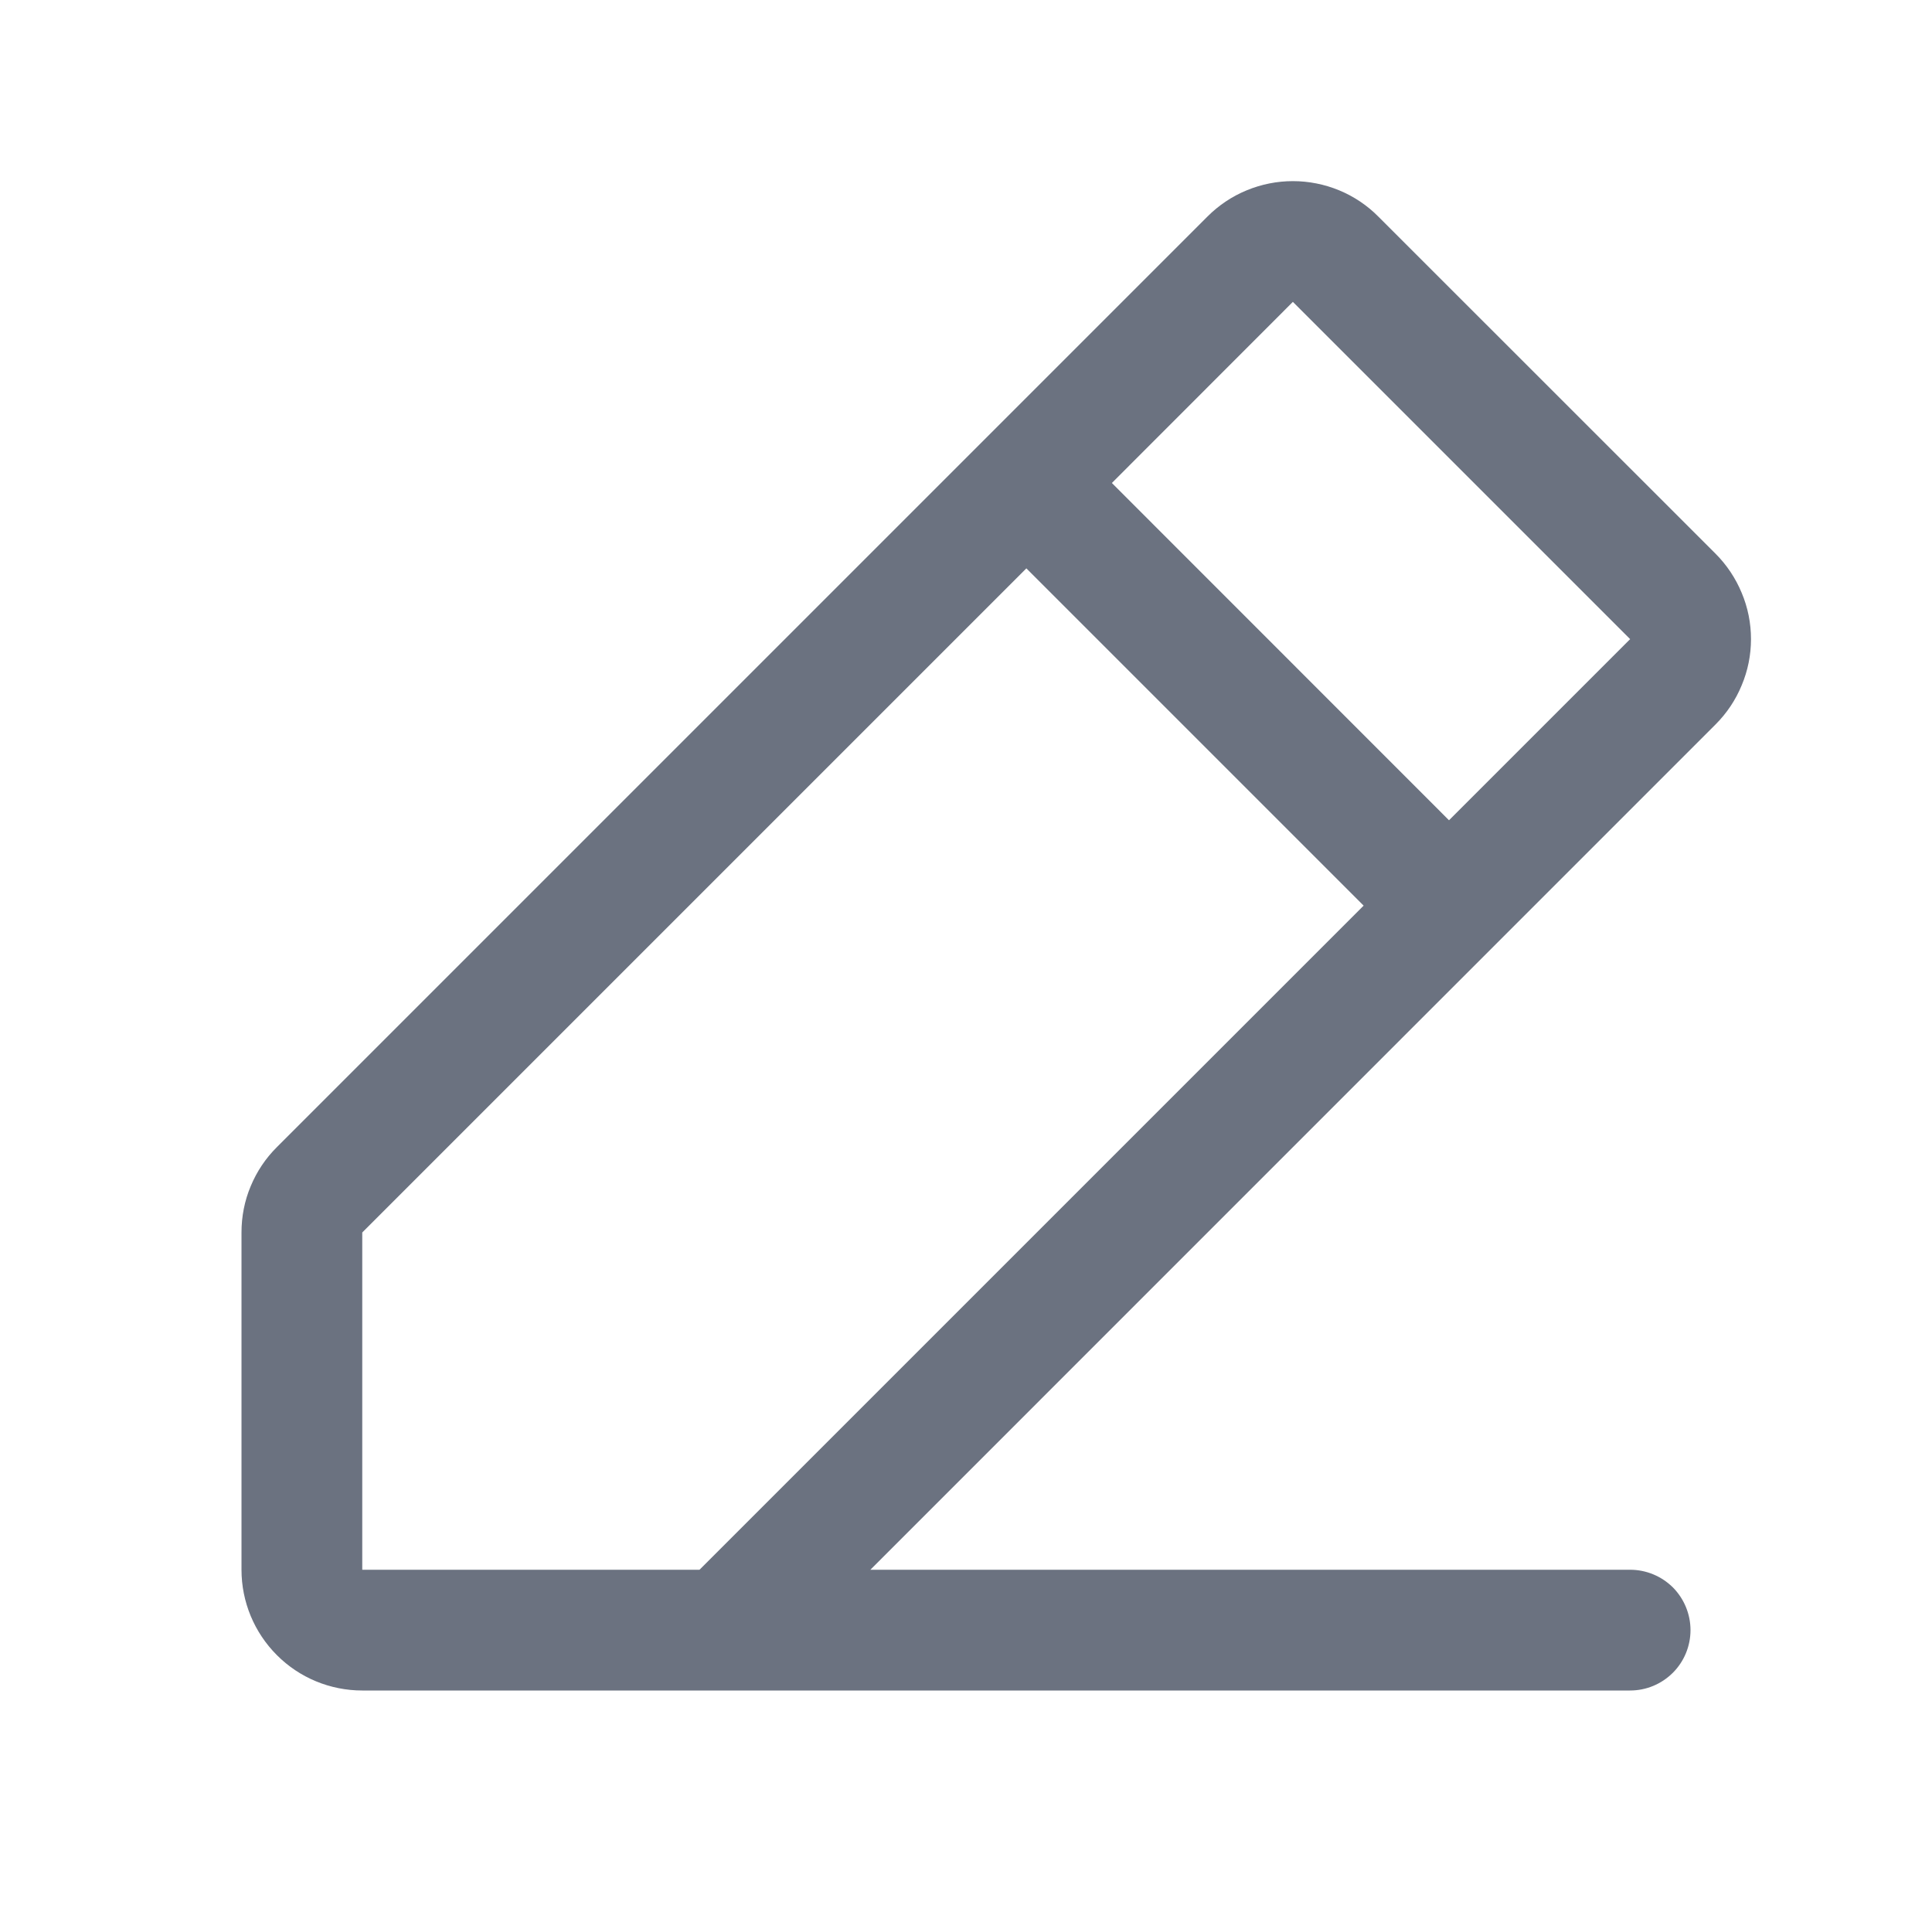
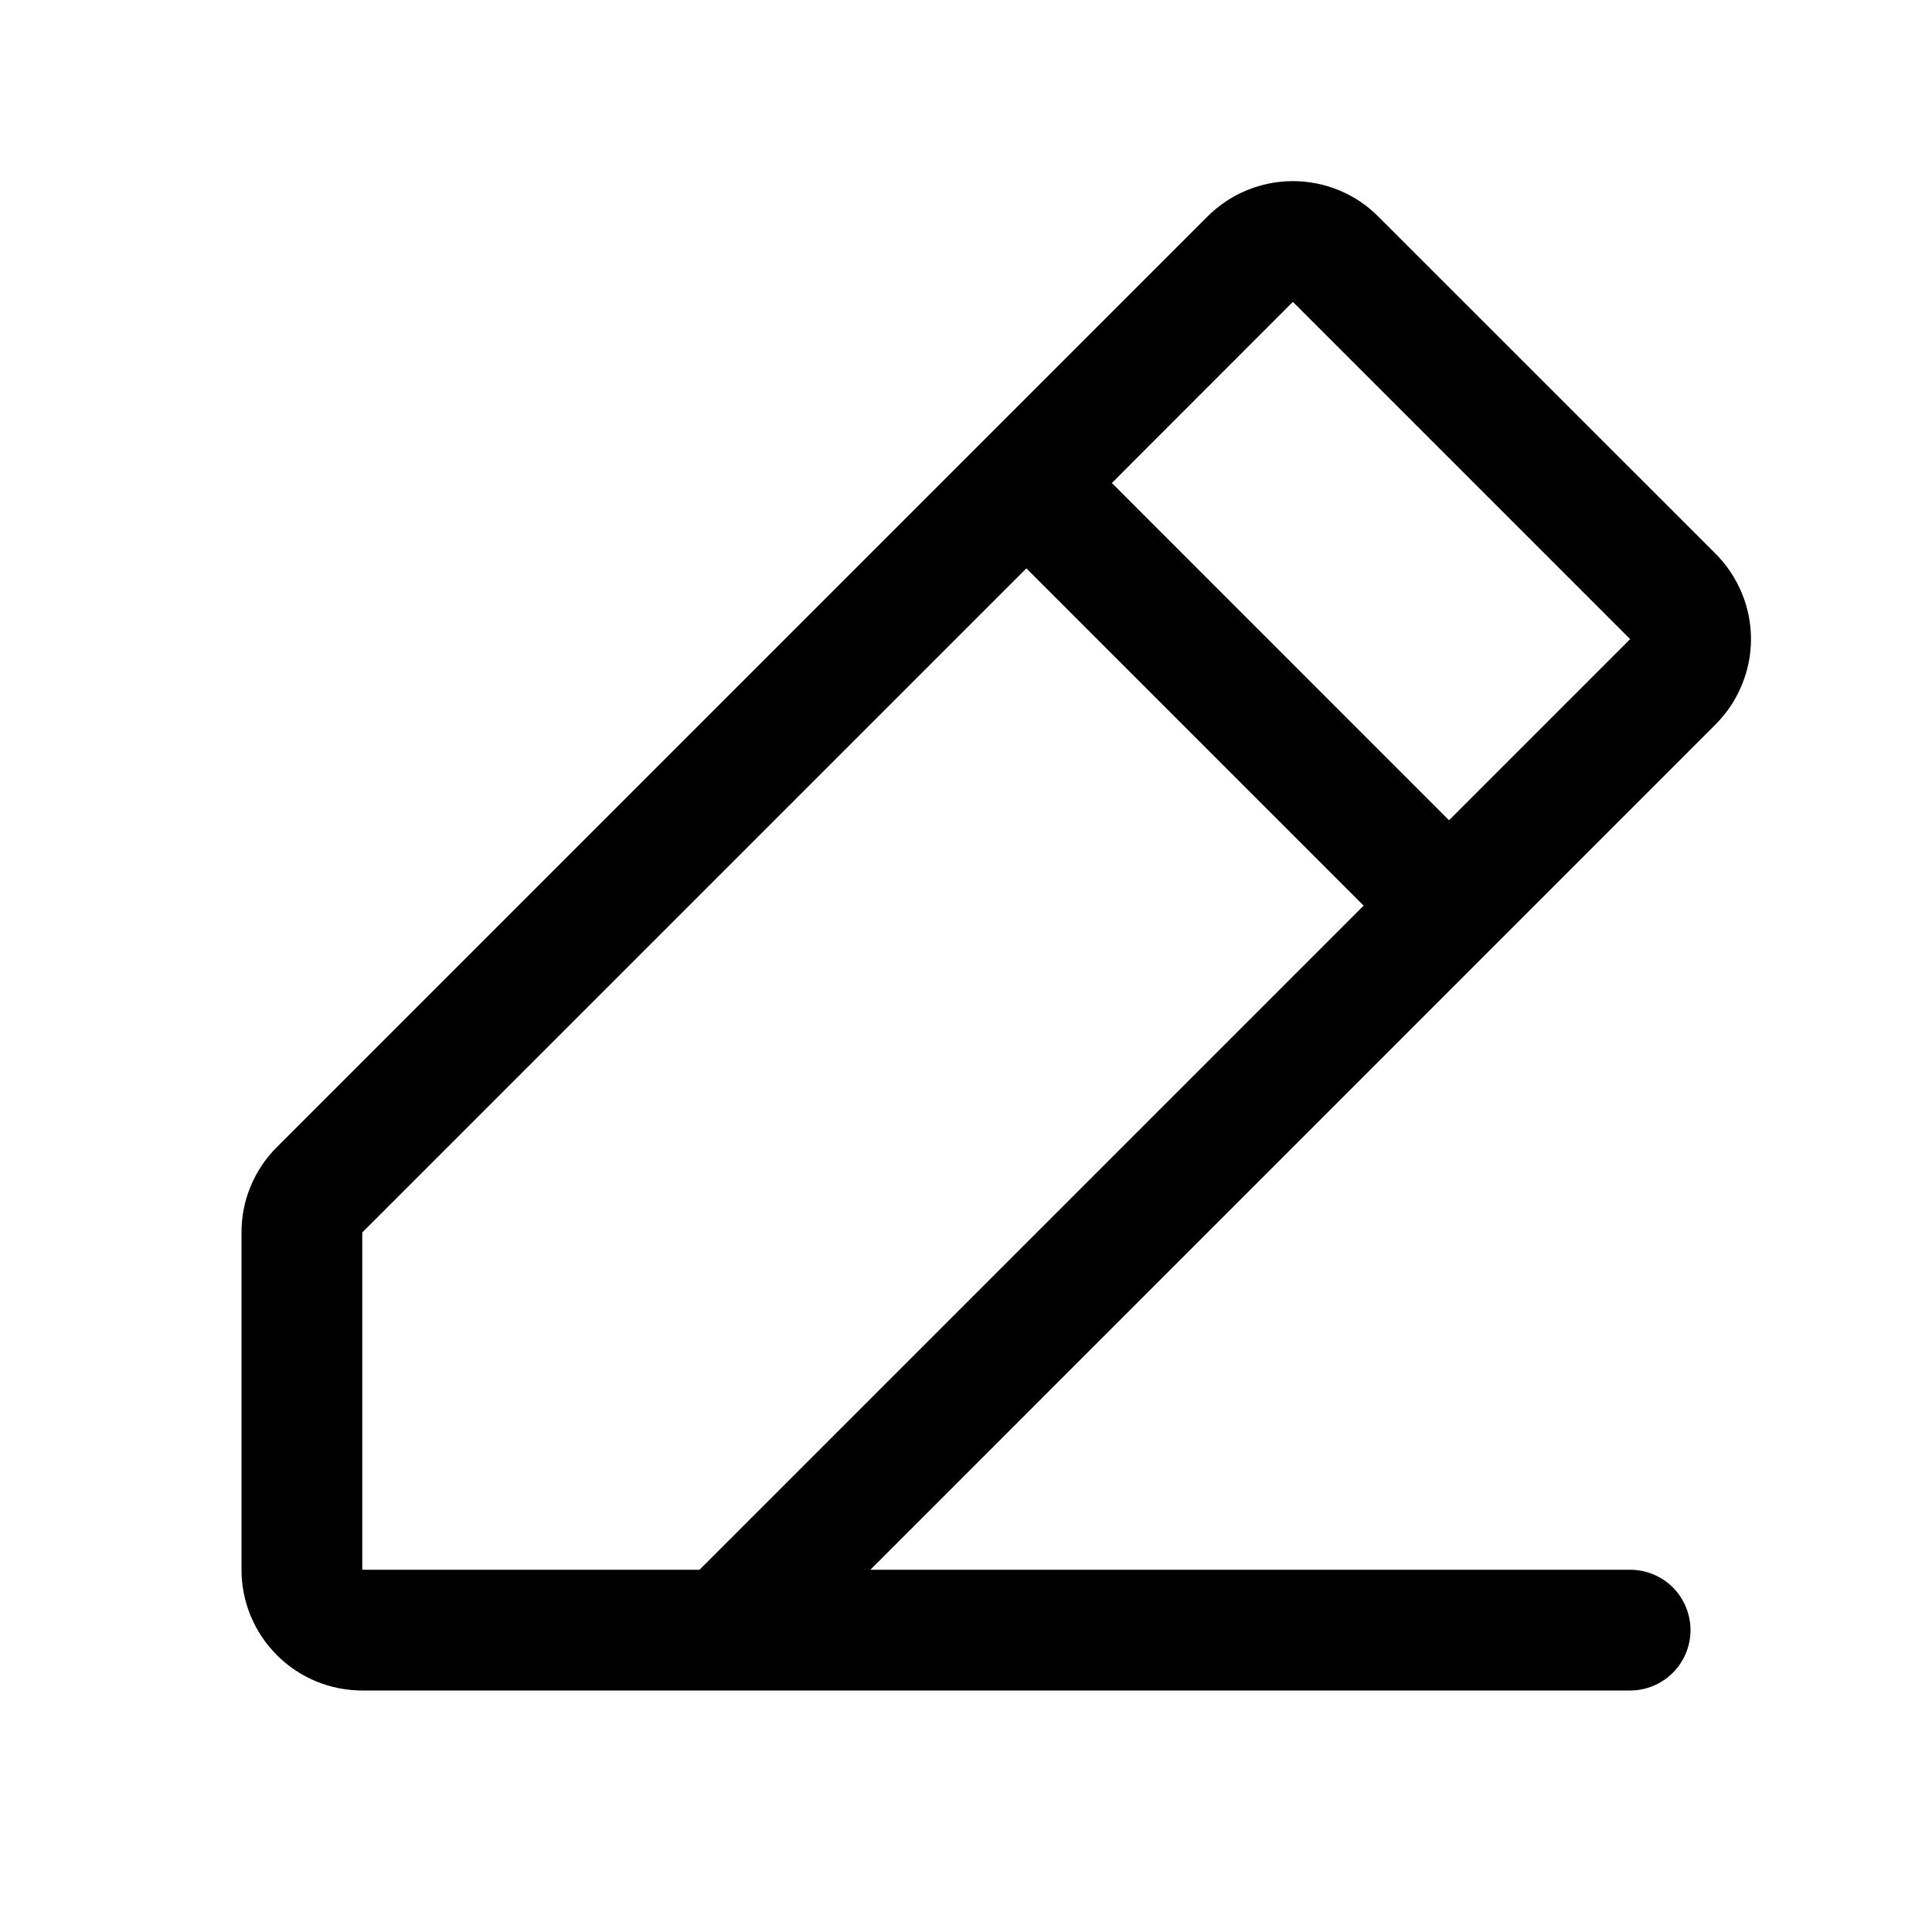
<svg xmlns="http://www.w3.org/2000/svg" width="16" height="16" viewBox="0 0 16 16" fill="none">
-   <path d="M14.207 4.585L11.414 1.793C11.322 1.7 11.211 1.626 11.09 1.576C10.969 1.526 10.838 1.5 10.707 1.5C10.576 1.5 10.446 1.526 10.325 1.576C10.203 1.626 10.093 1.7 10 1.793L2.293 9.5C2.2 9.592 2.126 9.703 2.076 9.824C2.025 9.945 2 10.075 2 10.207V13C2 13.265 2.105 13.519 2.293 13.707C2.48 13.895 2.735 14 3 14H13.5C13.633 14 13.76 13.947 13.854 13.853C13.947 13.76 14 13.633 14 13.5C14 13.367 13.947 13.24 13.854 13.146C13.76 13.053 13.633 13 13.5 13H7.208L14.207 6C14.3 5.907 14.374 5.797 14.424 5.675C14.475 5.554 14.501 5.424 14.501 5.293C14.501 5.161 14.475 5.031 14.424 4.91C14.374 4.789 14.3 4.678 14.207 4.585ZM5.793 13H3V10.207L8.5 4.707L11.293 7.5L5.793 13ZM12 6.793L9.208 4L10.707 2.5L13.5 5.293L12 6.793Z" fill="#6B7280" />
+   <path d="M14.207 4.585L11.414 1.793C11.322 1.7 11.211 1.626 11.09 1.576C10.969 1.526 10.838 1.5 10.707 1.5C10.576 1.5 10.446 1.526 10.325 1.576C10.203 1.626 10.093 1.7 10 1.793L2.293 9.5C2.2 9.592 2.126 9.703 2.076 9.824C2.025 9.945 2 10.075 2 10.207V13C2 13.265 2.105 13.519 2.293 13.707C2.48 13.895 2.735 14 3 14H13.5C13.633 14 13.76 13.947 13.854 13.853C13.947 13.76 14 13.633 14 13.5C14 13.367 13.947 13.24 13.854 13.146C13.76 13.053 13.633 13 13.5 13H7.208L14.207 6C14.3 5.907 14.374 5.797 14.424 5.675C14.475 5.554 14.501 5.424 14.501 5.293C14.501 5.161 14.475 5.031 14.424 4.91C14.374 4.789 14.3 4.678 14.207 4.585ZM5.793 13H3V10.207L8.5 4.707L11.293 7.5L5.793 13ZM12 6.793L9.208 4L10.707 2.5L13.5 5.293L12 6.793Z" fill="currentColor" />
</svg>
